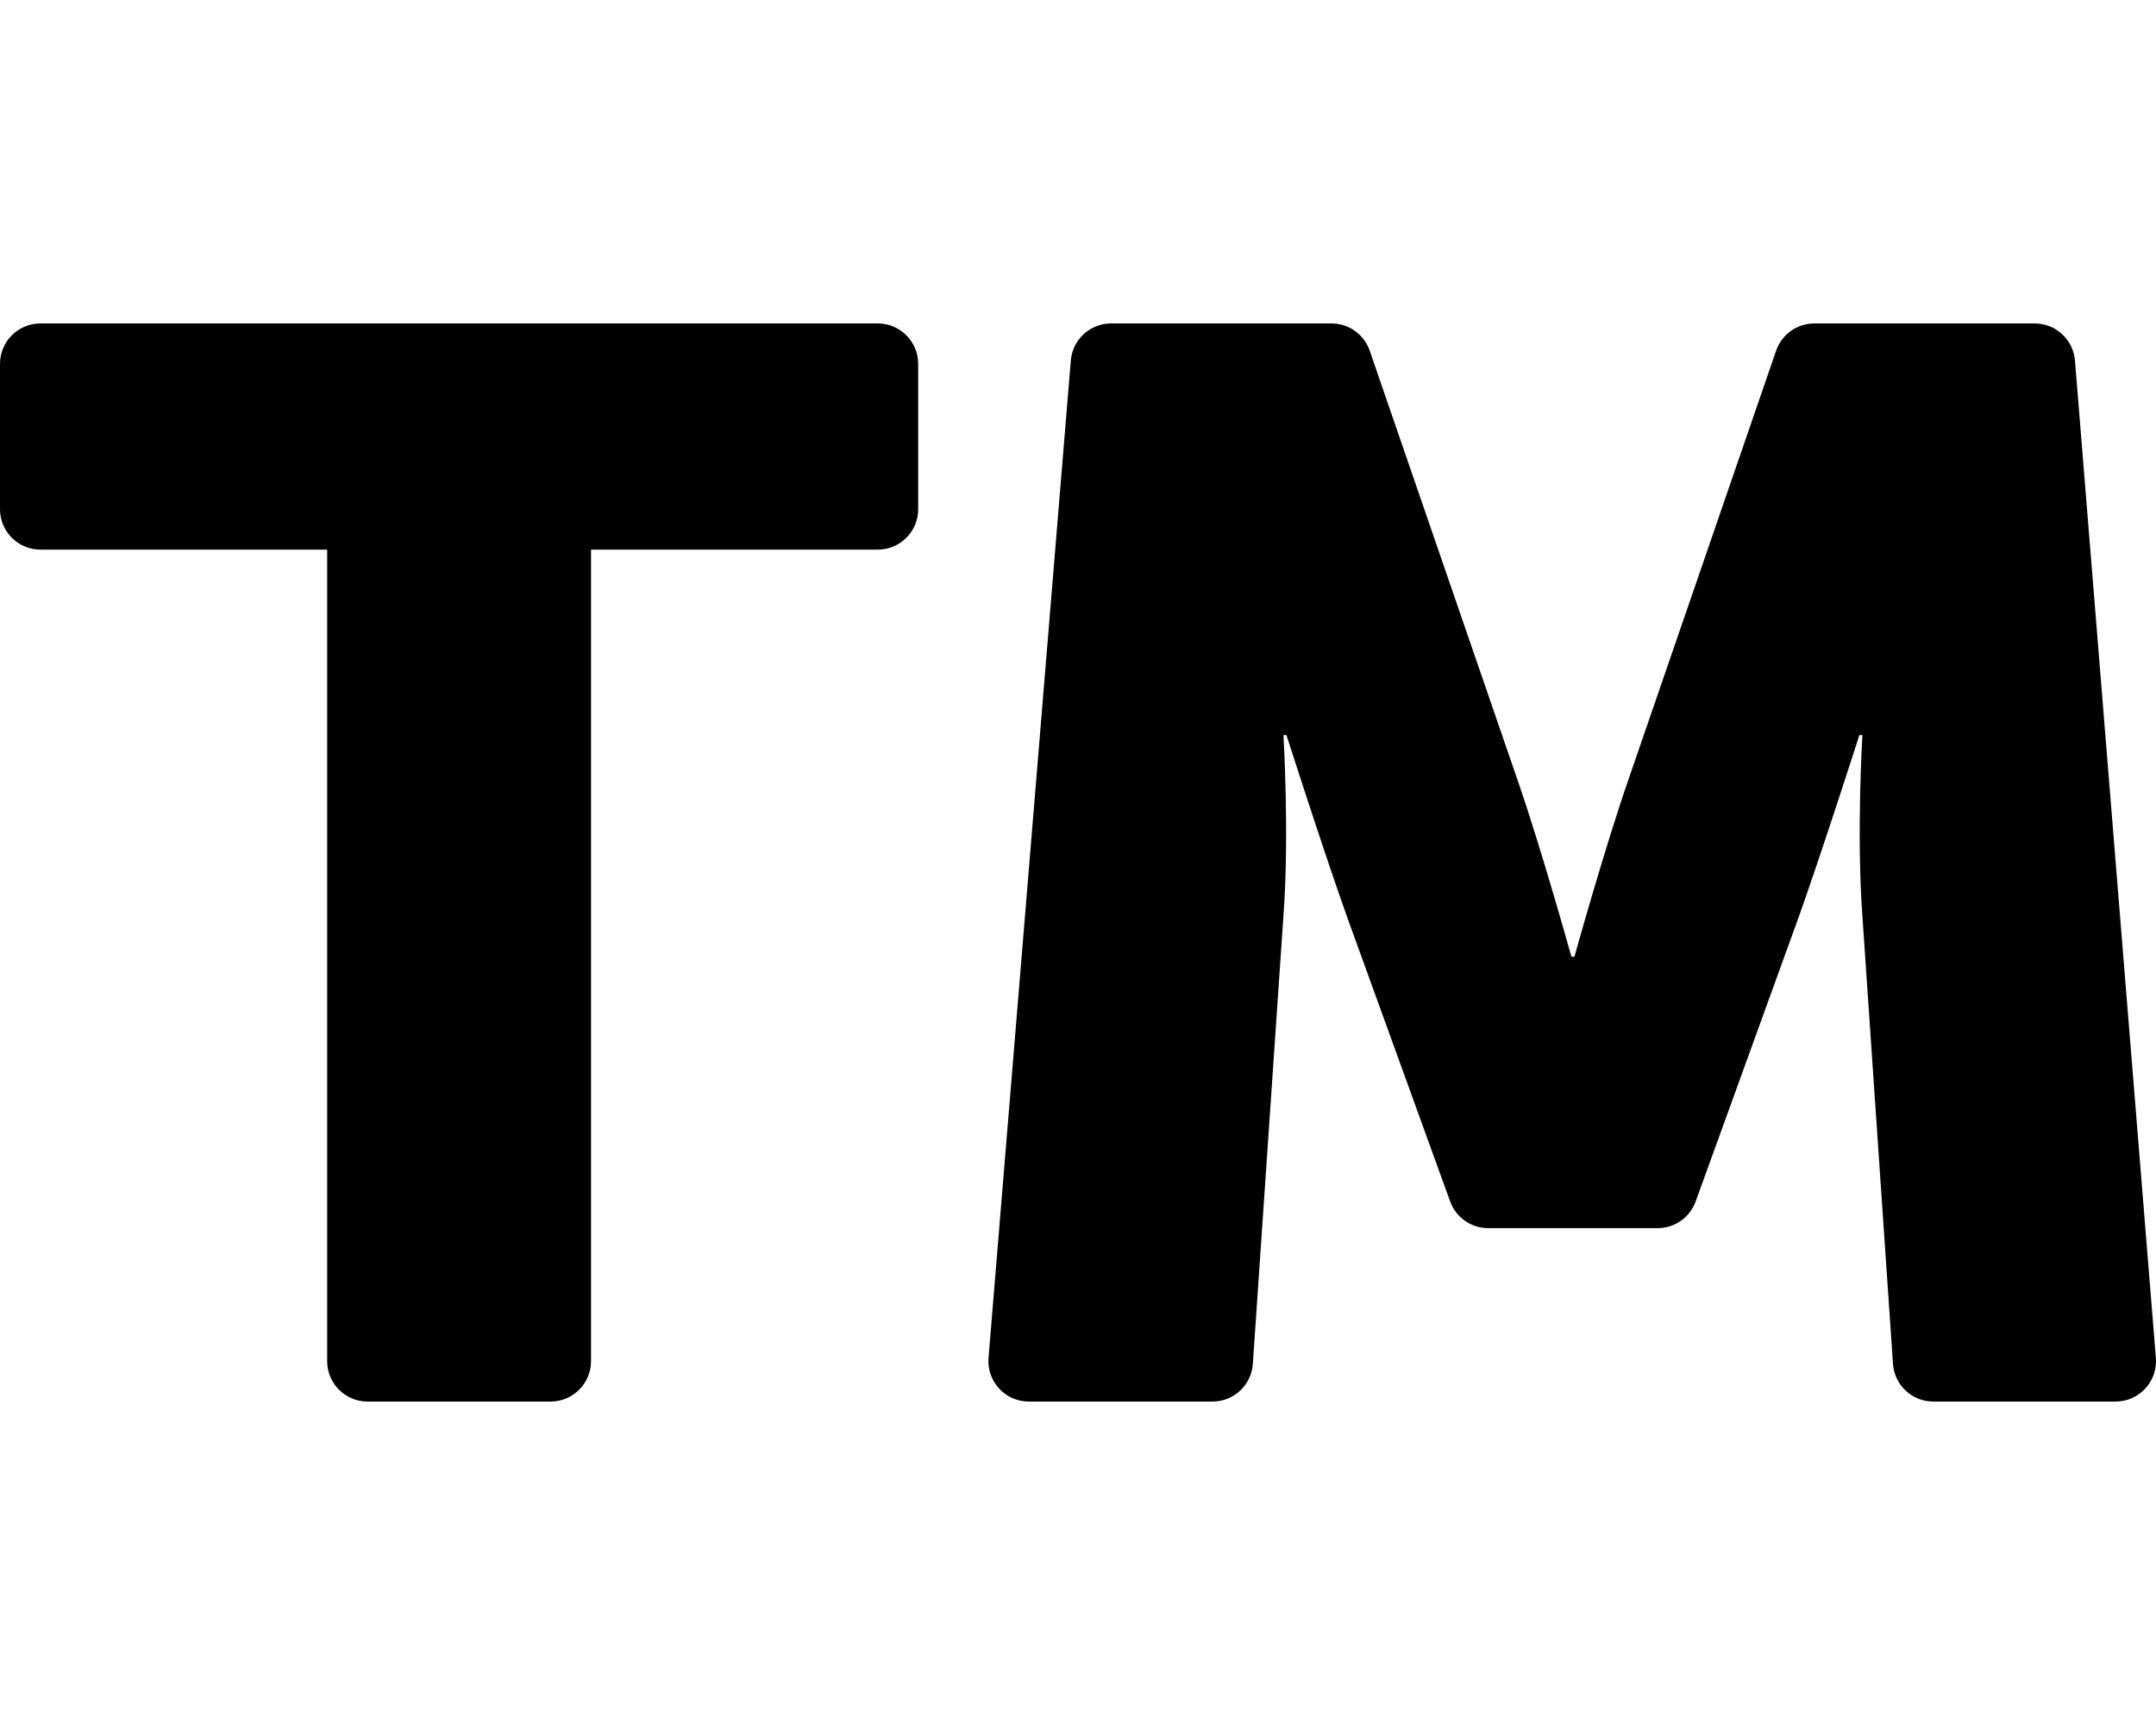
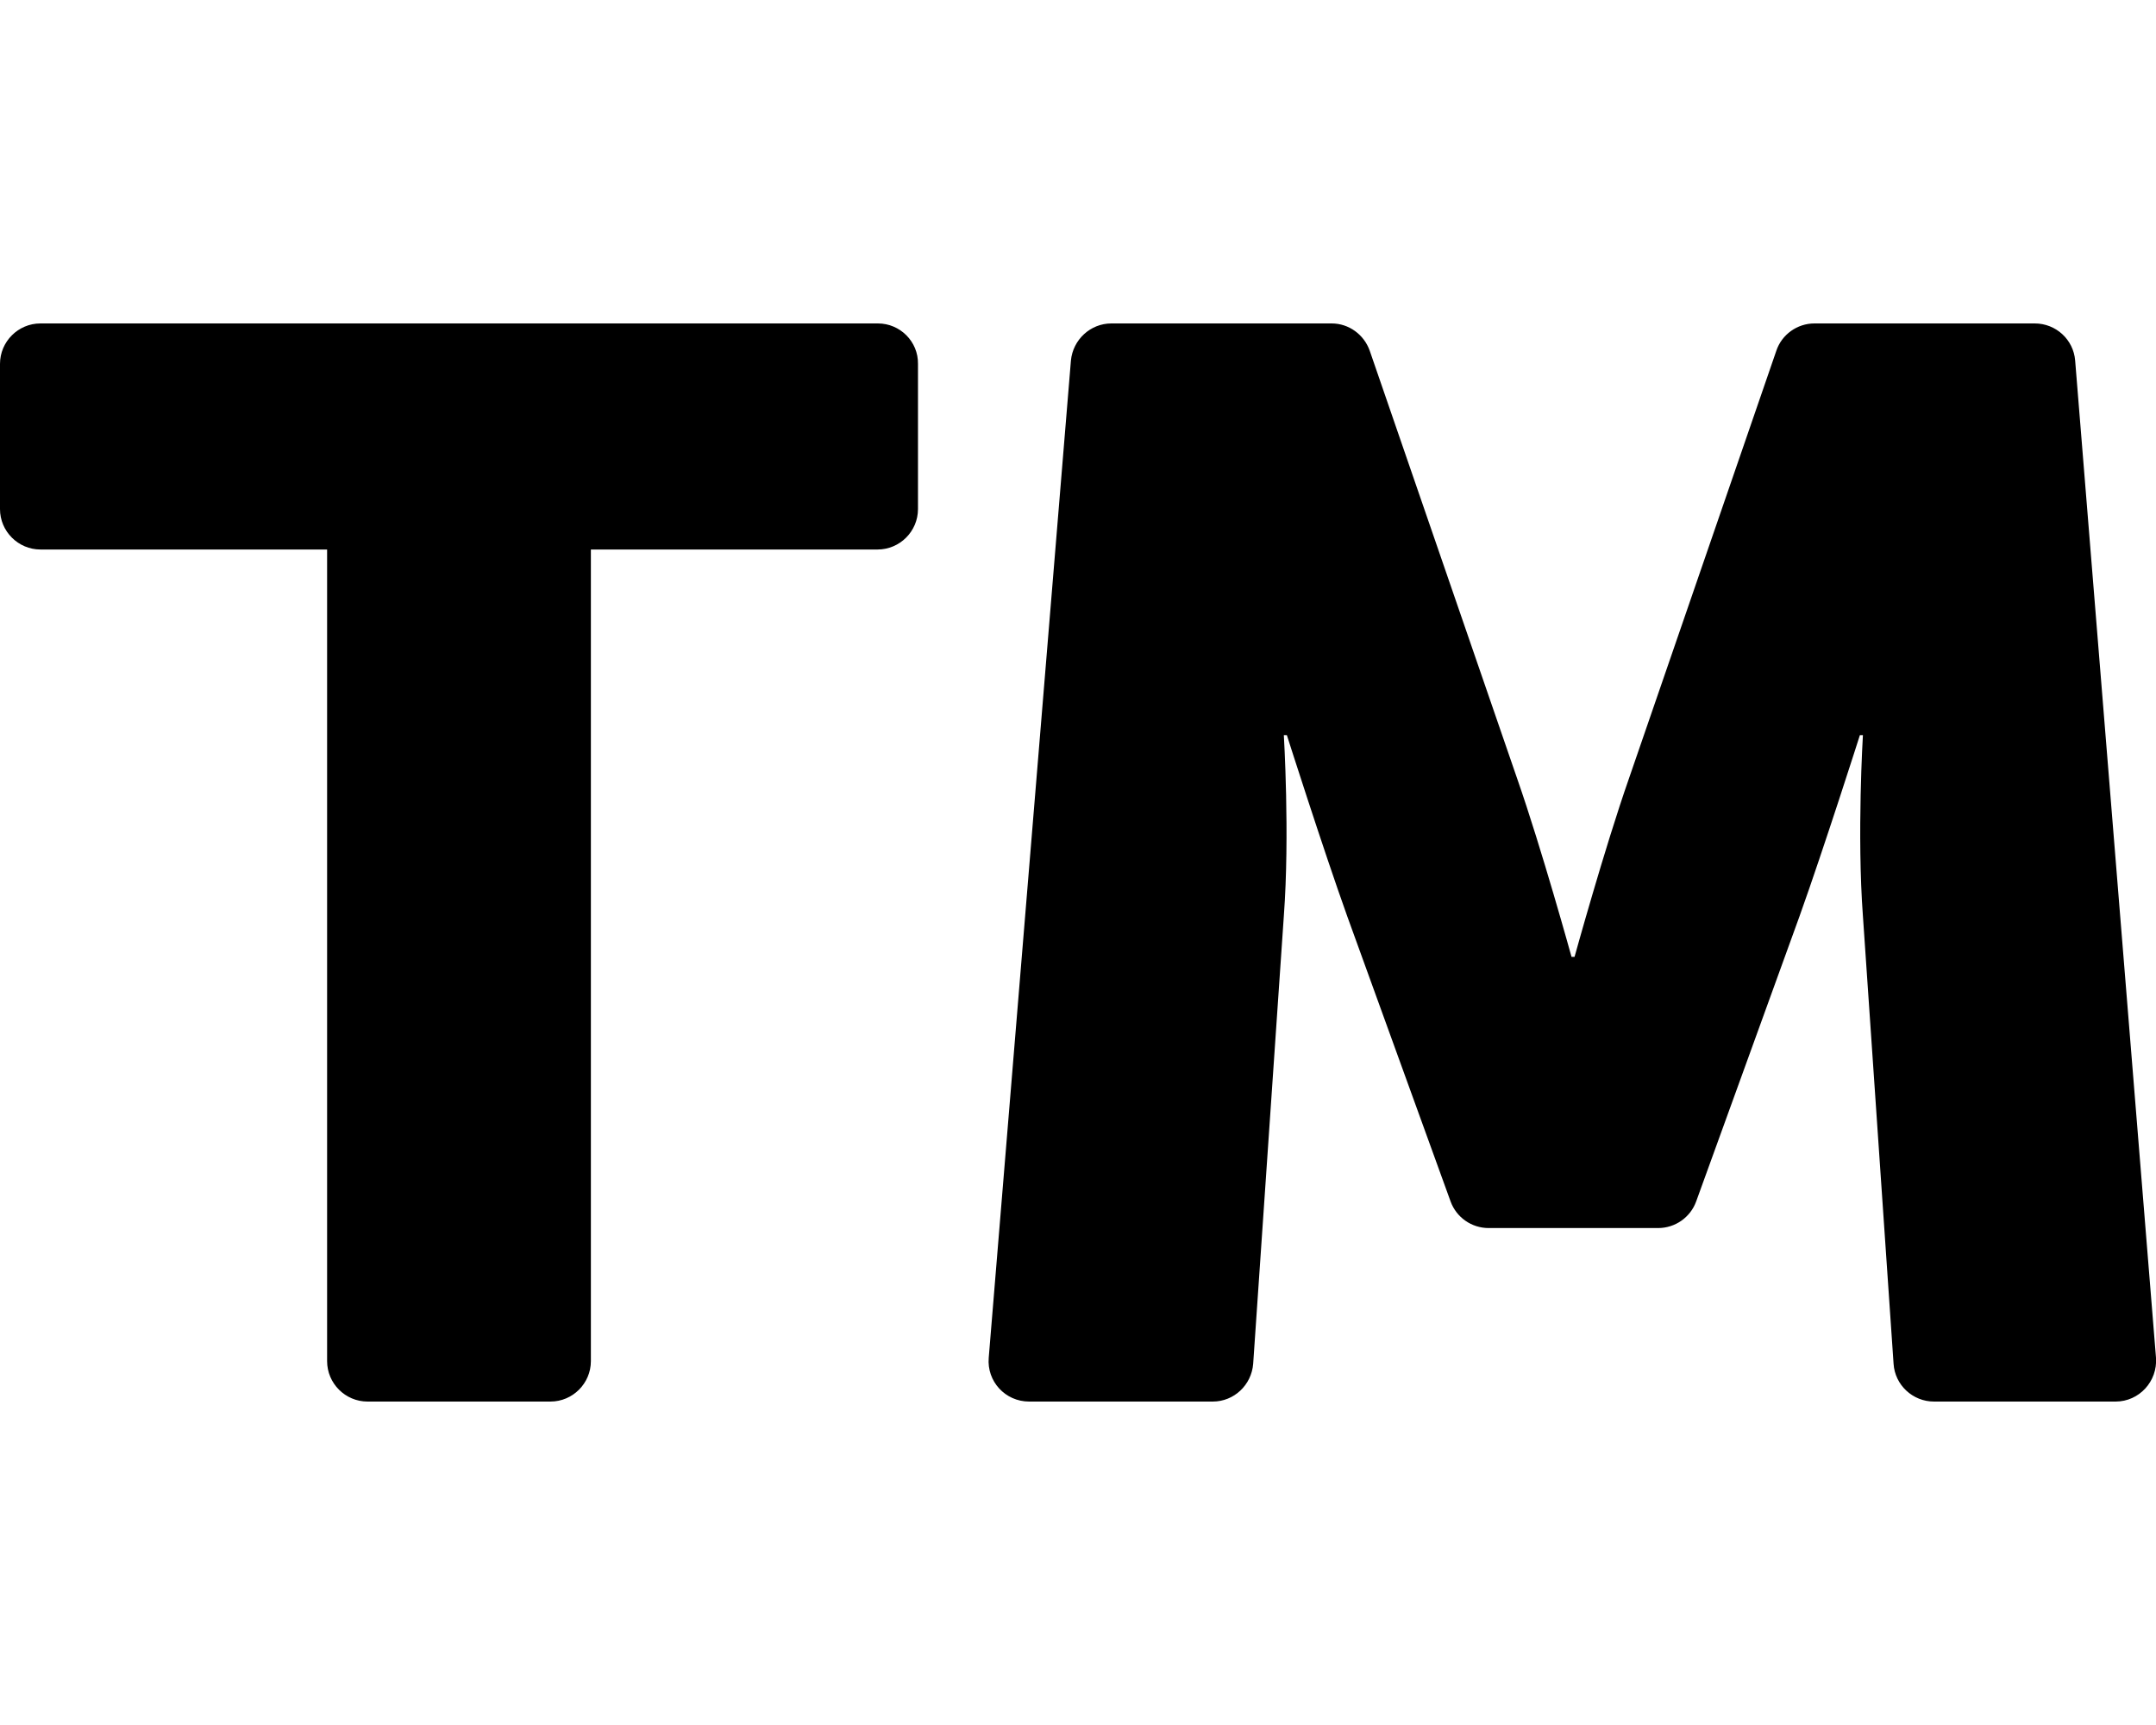
<svg xmlns="http://www.w3.org/2000/svg" viewBox="0 0 640 512">
-   <path d="M97.119 163.133H12c-6.627 0-12-5.373-12-12V108c0-6.627 5.373-12 12-12h248.559c6.627 0 12 5.373 12 12v43.133c0 6.627-5.373 12-12 12H175.44V404c0 6.627-5.373 12-12 12h-54.322c-6.627 0-12-5.373-12-12V163.133zM329.825 96h65.425a12 12 0 0 1 11.346 8.093l43.759 127.068c7.161 20.588 16.111 52.812 16.111 52.812h.896s8.95-32.224 16.111-52.812l43.758-127.068A12 12 0 0 1 538.577 96h65.41a12 12 0 0 1 11.961 11.03l24.012 296c.567 6.987-4.951 12.97-11.961 12.97h-54.101a12 12 0 0 1-11.972-11.182l-9.082-132.93c-1.79-24.168 0-53.706 0-53.706h-.896s-10.741 33.566-17.902 53.706l-30.7 84.731a12 12 0 0 1-11.282 7.912h-50.302a12 12 0 0 1-11.282-7.912l-30.7-84.731c-7.161-20.14-17.903-53.706-17.903-53.706h-.895s1.79 29.538 0 53.706l-9.082 132.93c-.428 6.295-5.66 11.182-11.97 11.182H305.4c-7.017 0-12.536-5.994-11.959-12.987l24.425-296A11.999 11.999 0 0 1 329.825 96z" />
+   <path d="M260.6 96H12c-6.6 0-12 5.4-12 12v43.1c0 6.6 5.4 12 12 12h85.1V404c0 6.6 5.4 12 12 12h54.3c6.6 0 12-5.4 12-12V163.1h85.1c6.6 0 12-5.4 12-12V108c.1-6.6-5.3-12-11.9-12zM640 403l-24-296c-.5-6.2-5.7-11-12-11h-65.4c-5.1 0-9.7 3.3-11.3 8.1l-43.8 127.1c-7.2 20.6-16.1 52.8-16.1 52.8h-.9s-8.9-32.2-16.1-52.8l-43.8-127.1c-1.7-4.8-6.2-8.1-11.3-8.1h-65.4c-6.2 0-11.4 4.8-12 11l-24.4 296c-.6 7 4.9 13 12 13H360c6.3 0 11.5-4.9 12-11.2l9.1-132.9c1.8-24.2 0-53.7 0-53.7h.9s10.7 33.6 17.9 53.7l30.7 84.7c1.7 4.7 6.2 7.9 11.3 7.9h50.3c5.1 0 9.6-3.2 11.3-7.9l30.7-84.7c7.2-20.1 17.9-53.7 17.9-53.7h.9s-1.8 29.5 0 53.7l9.1 132.9c.4 6.3 5.7 11.2 12 11.2H628c7 0 12.5-6 12-13z" />
</svg>
